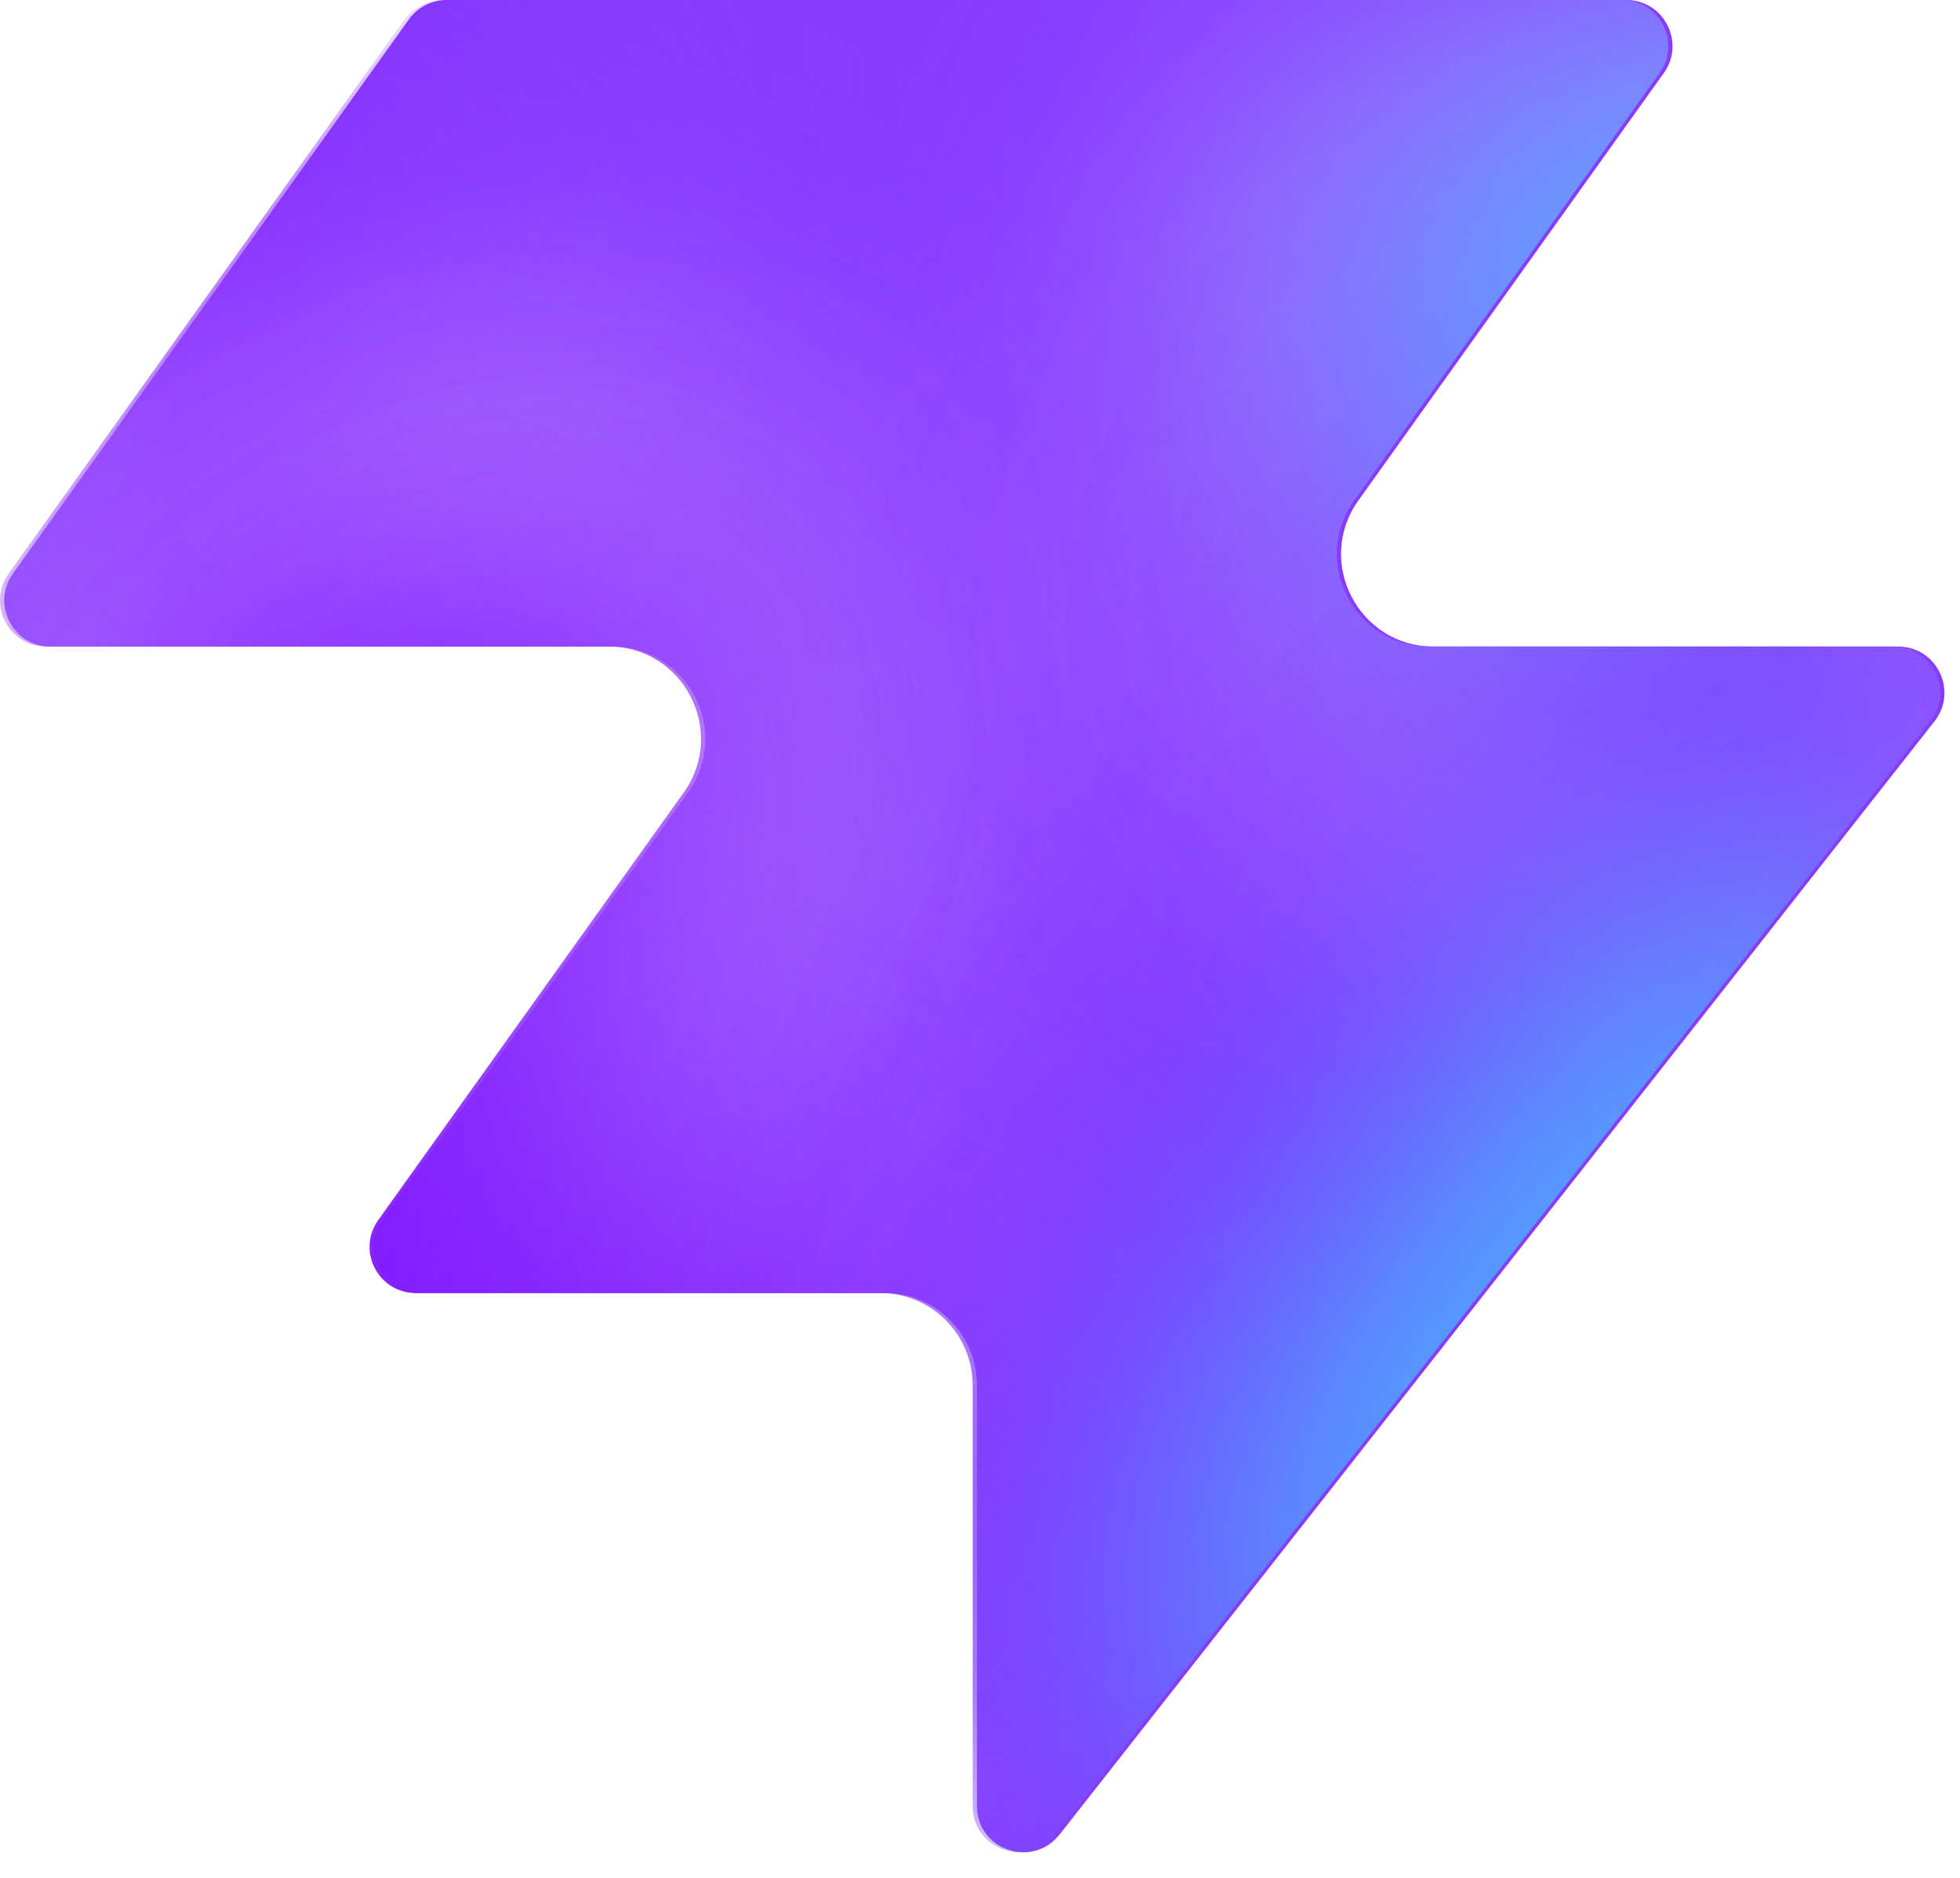
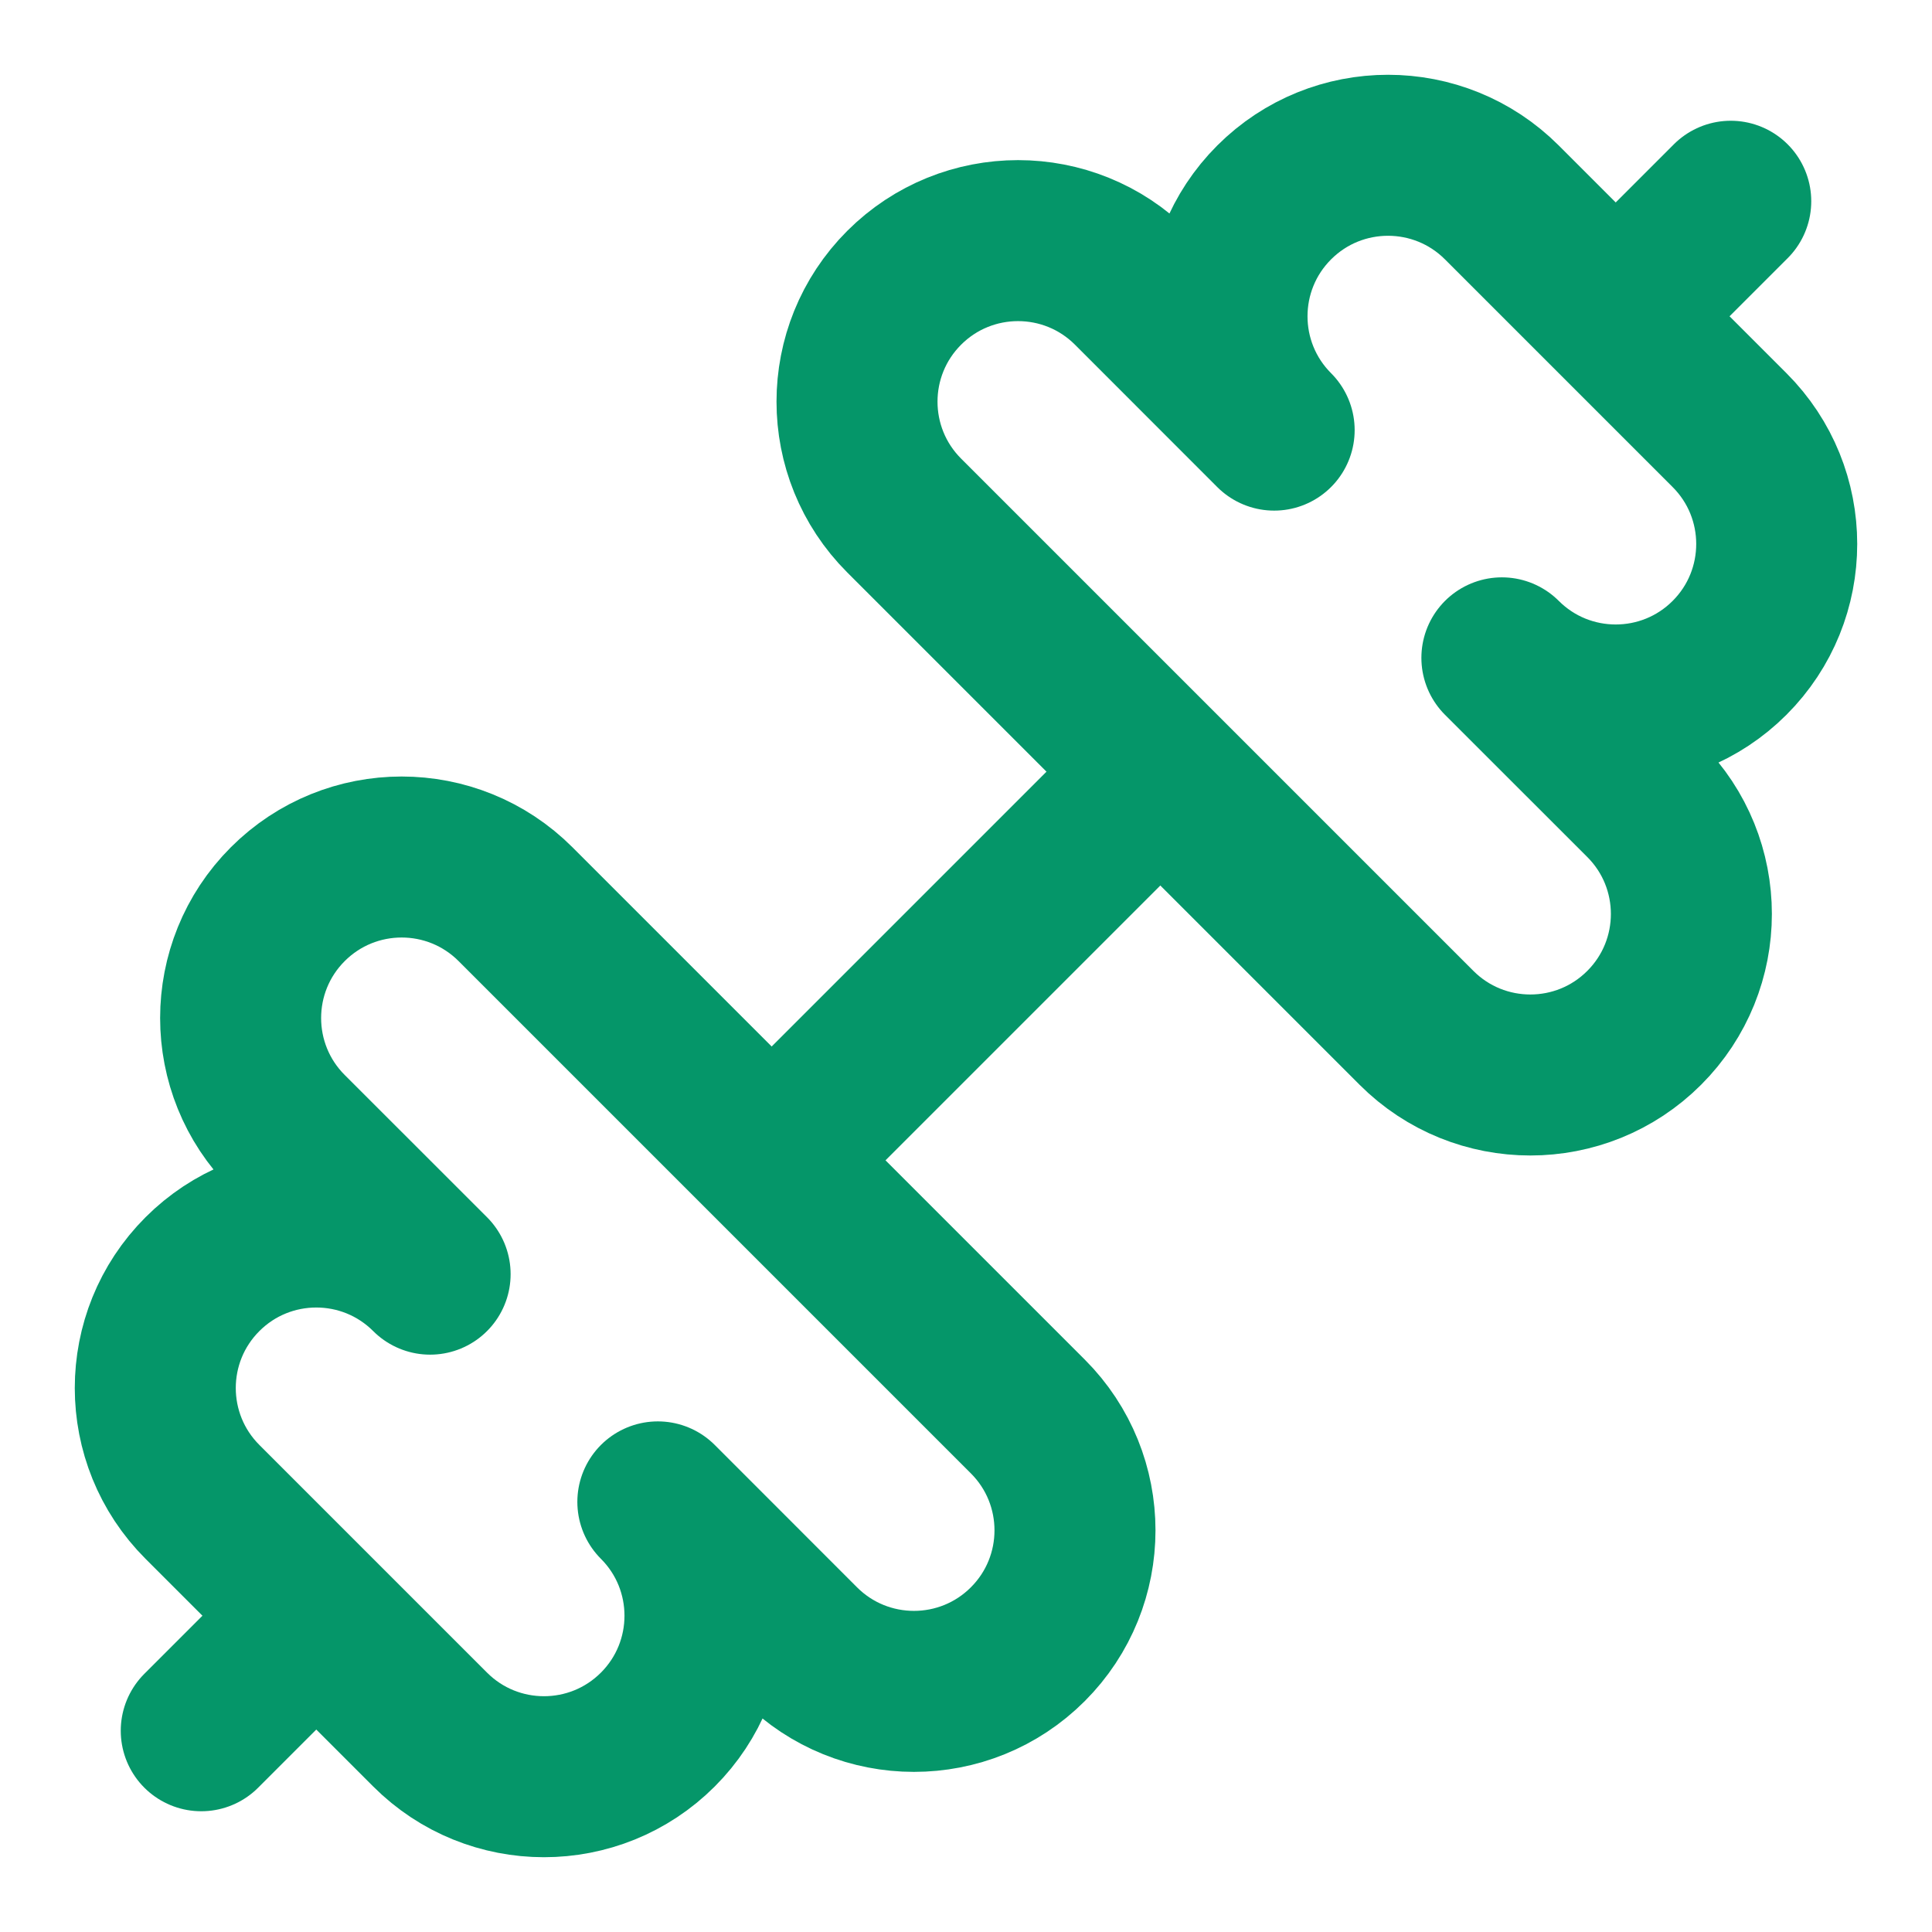
- <svg xmlns="http://www.w3.org/2000/svg" width="48" height="46" fill="none" viewBox="0 0 48 46">
-   <path fill="#863bff" d="M25.946 44.938c-.664.845-2.021.375-2.021-.698V33.937a2.26 2.26 0 0 0-2.262-2.262H10.287c-.92 0-1.456-1.04-.92-1.788l7.48-10.471c1.07-1.497 0-3.578-1.842-3.578H1.237c-.92 0-1.456-1.04-.92-1.788L10.013.474c.214-.297.556-.474.92-.474h28.894c.92 0 1.456 1.04.92 1.788l-7.48 10.471c-1.07 1.498 0 3.579 1.842 3.579h11.377c.943 0 1.473 1.088.89 1.83L25.947 44.94z" style="fill:#863bff;fill:color(display-p3 .525 .23 1);fill-opacity:1" />
-   <mask id="a" width="48" height="46" x="0" y="0" maskUnits="userSpaceOnUse" style="mask-type:alpha">
-     <path fill="#000" d="M25.842 44.938c-.664.844-2.021.375-2.021-.698V33.937a2.26 2.26 0 0 0-2.262-2.262H10.183c-.92 0-1.456-1.04-.92-1.788l7.48-10.471c1.07-1.498 0-3.579-1.842-3.579H1.133c-.92 0-1.456-1.04-.92-1.787L9.91.473c.214-.297.556-.474.92-.474h28.894c.92 0 1.456 1.04.92 1.788l-7.48 10.471c-1.07 1.498 0 3.578 1.842 3.578h11.377c.943 0 1.473 1.088.89 1.832L25.843 44.94z" style="fill:#000;fill-opacity:1" />
-   </mask>
-   <g mask="url(#a)">
-     <g filter="url(#b)">
-       <ellipse cx="5.508" cy="14.704" fill="#ede6ff" rx="5.508" ry="14.704" style="fill:#ede6ff;fill:color(display-p3 .927 .903 1);fill-opacity:1" transform="matrix(.00324 1 1 -.00324 -4.47 31.516)" />
-     </g>
-     <g filter="url(#c)">
-       <ellipse cx="10.399" cy="29.851" fill="#ede6ff" rx="10.399" ry="29.851" style="fill:#ede6ff;fill:color(display-p3 .927 .903 1);fill-opacity:1" transform="matrix(.00324 1 1 -.00324 -39.328 7.883)" />
-     </g>
-     <g filter="url(#d)">
-       <ellipse cx="5.508" cy="30.487" fill="#7e14ff" rx="5.508" ry="30.487" style="fill:#7e14ff;fill:color(display-p3 .492 .077 1);fill-opacity:1" transform="rotate(89.814 -25.913 -14.639)scale(1 -1)" />
-     </g>
-     <g filter="url(#e)">
-       <ellipse cx="5.508" cy="30.599" fill="#7e14ff" rx="5.508" ry="30.599" style="fill:#7e14ff;fill:color(display-p3 .492 .077 1);fill-opacity:1" transform="rotate(89.814 -32.644 -3.334)scale(1 -1)" />
-     </g>
-     <g filter="url(#f)">
-       <ellipse cx="5.508" cy="30.599" fill="#7e14ff" rx="5.508" ry="30.599" style="fill:#7e14ff;fill:color(display-p3 .492 .077 1);fill-opacity:1" transform="matrix(.00324 1 1 -.00324 -34.34 30.47)" />
-     </g>
-     <g filter="url(#g)">
-       <ellipse cx="14.072" cy="22.078" fill="#ede6ff" rx="14.072" ry="22.078" style="fill:#ede6ff;fill:color(display-p3 .927 .903 1);fill-opacity:1" transform="rotate(93.35 24.506 48.493)scale(-1 1)" />
-     </g>
-     <g filter="url(#h)">
-       <ellipse cx="3.47" cy="21.501" fill="#7e14ff" rx="3.47" ry="21.501" style="fill:#7e14ff;fill:color(display-p3 .492 .077 1);fill-opacity:1" transform="rotate(89.009 28.708 47.59)scale(-1 1)" />
-     </g>
-     <g filter="url(#i)">
-       <ellipse cx="3.47" cy="21.501" fill="#7e14ff" rx="3.47" ry="21.501" style="fill:#7e14ff;fill:color(display-p3 .492 .077 1);fill-opacity:1" transform="rotate(89.009 28.708 47.59)scale(-1 1)" />
-     </g>
-     <g filter="url(#j)">
-       <ellipse cx=".387" cy="8.972" fill="#7e14ff" rx="4.407" ry="29.108" style="fill:#7e14ff;fill:color(display-p3 .492 .077 1);fill-opacity:1" transform="rotate(39.51 .387 8.972)" />
-     </g>
-     <g filter="url(#k)">
-       <ellipse cx="47.523" cy="-6.092" fill="#7e14ff" rx="4.407" ry="29.108" style="fill:#7e14ff;fill:color(display-p3 .492 .077 1);fill-opacity:1" transform="rotate(37.892 47.523 -6.092)" />
-     </g>
-     <g filter="url(#l)">
-       <ellipse cx="41.412" cy="6.333" fill="#47bfff" rx="5.971" ry="9.665" style="fill:#47bfff;fill:color(display-p3 .28 .748 1);fill-opacity:1" transform="rotate(37.892 41.412 6.333)" />
-     </g>
-     <g filter="url(#m)">
-       <ellipse cx="-1.879" cy="38.332" fill="#7e14ff" rx="4.407" ry="29.108" style="fill:#7e14ff;fill:color(display-p3 .492 .077 1);fill-opacity:1" transform="rotate(37.892 -1.88 38.332)" />
-     </g>
-     <g filter="url(#n)">
-       <ellipse cx="-1.879" cy="38.332" fill="#7e14ff" rx="4.407" ry="29.108" style="fill:#7e14ff;fill:color(display-p3 .492 .077 1);fill-opacity:1" transform="rotate(37.892 -1.88 38.332)" />
-     </g>
-     <g filter="url(#o)">
-       <ellipse cx="35.651" cy="29.907" fill="#7e14ff" rx="4.407" ry="29.108" style="fill:#7e14ff;fill:color(display-p3 .492 .077 1);fill-opacity:1" transform="rotate(37.892 35.651 29.907)" />
-     </g>
-     <g filter="url(#p)">
-       <ellipse cx="38.418" cy="32.4" fill="#47bfff" rx="5.971" ry="15.297" style="fill:#47bfff;fill:color(display-p3 .28 .748 1);fill-opacity:1" transform="rotate(37.892 38.418 32.4)" />
-     </g>
+ <svg xmlns="http://www.w3.org/2000/svg" width="48" height="48" viewBox="0 0 24 24" fill="none" stroke="#059669" stroke-width="2" stroke-linecap="round" stroke-linejoin="round" class="lucide lucide-dumbbell">
+   <g transform="rotate(90 12 12)">
+     <path d="M14.4 14.4 9.6 9.6" />
+     <path d="M18.657 21.485a2 2 0 1 1-2.829-2.828l-1.767 1.768a2 2 0 1 1-2.829-2.829l6.364-6.364a2 2 0 1 1 2.829 2.829l-1.768 1.767a2 2 0 1 1 2.828 2.829z" />
+     <path d="m21.5 21.5-1.4-1.4" />
+     <path d="M3.9 3.9 2.5 2.5" />
+     <path d="M6.404 12.768a2 2 0 1 1-2.829-2.829l1.768-1.767a2 2 0 1 1-2.828-2.829l2.828-2.828a2 2 0 1 1 2.829 2.828l1.767-1.768a2 2 0 1 1 2.829 2.829z" />
  </g>
-   <defs>
-     <filter id="b" width="60.045" height="41.654" x="-19.77" y="16.149" color-interpolation-filters="sRGB" filterUnits="userSpaceOnUse">
-       <feFlood flood-opacity="0" result="BackgroundImageFix" />
-       <feBlend in="SourceGraphic" in2="BackgroundImageFix" result="shape" />
-       <feGaussianBlur result="effect1_foregroundBlur_2002_17158" stdDeviation="7.659" />
-     </filter>
-     <filter id="c" width="90.34" height="51.437" x="-54.613" y="-7.533" color-interpolation-filters="sRGB" filterUnits="userSpaceOnUse">
-       <feFlood flood-opacity="0" result="BackgroundImageFix" />
-       <feBlend in="SourceGraphic" in2="BackgroundImageFix" result="shape" />
-       <feGaussianBlur result="effect1_foregroundBlur_2002_17158" stdDeviation="7.659" />
-     </filter>
-     <filter id="d" width="79.355" height="29.4" x="-49.64" y="2.03" color-interpolation-filters="sRGB" filterUnits="userSpaceOnUse">
-       <feFlood flood-opacity="0" result="BackgroundImageFix" />
-       <feBlend in="SourceGraphic" in2="BackgroundImageFix" result="shape" />
-       <feGaussianBlur result="effect1_foregroundBlur_2002_17158" stdDeviation="4.596" />
-     </filter>
-     <filter id="e" width="79.579" height="29.4" x="-45.045" y="20.029" color-interpolation-filters="sRGB" filterUnits="userSpaceOnUse">
-       <feFlood flood-opacity="0" result="BackgroundImageFix" />
-       <feBlend in="SourceGraphic" in2="BackgroundImageFix" result="shape" />
-       <feGaussianBlur result="effect1_foregroundBlur_2002_17158" stdDeviation="4.596" />
-     </filter>
-     <filter id="f" width="79.579" height="29.4" x="-43.513" y="21.178" color-interpolation-filters="sRGB" filterUnits="userSpaceOnUse">
-       <feFlood flood-opacity="0" result="BackgroundImageFix" />
-       <feBlend in="SourceGraphic" in2="BackgroundImageFix" result="shape" />
-       <feGaussianBlur result="effect1_foregroundBlur_2002_17158" stdDeviation="4.596" />
-     </filter>
-     <filter id="g" width="74.749" height="58.852" x="15.756" y="-17.901" color-interpolation-filters="sRGB" filterUnits="userSpaceOnUse">
-       <feFlood flood-opacity="0" result="BackgroundImageFix" />
-       <feBlend in="SourceGraphic" in2="BackgroundImageFix" result="shape" />
-       <feGaussianBlur result="effect1_foregroundBlur_2002_17158" stdDeviation="7.659" />
-     </filter>
-     <filter id="h" width="61.377" height="25.362" x="23.548" y="2.284" color-interpolation-filters="sRGB" filterUnits="userSpaceOnUse">
-       <feFlood flood-opacity="0" result="BackgroundImageFix" />
-       <feBlend in="SourceGraphic" in2="BackgroundImageFix" result="shape" />
-       <feGaussianBlur result="effect1_foregroundBlur_2002_17158" stdDeviation="4.596" />
-     </filter>
-     <filter id="i" width="61.377" height="25.362" x="23.548" y="2.284" color-interpolation-filters="sRGB" filterUnits="userSpaceOnUse">
-       <feFlood flood-opacity="0" result="BackgroundImageFix" />
-       <feBlend in="SourceGraphic" in2="BackgroundImageFix" result="shape" />
-       <feGaussianBlur result="effect1_foregroundBlur_2002_17158" stdDeviation="4.596" />
-     </filter>
-     <filter id="j" width="56.045" height="63.649" x="-27.636" y="-22.853" color-interpolation-filters="sRGB" filterUnits="userSpaceOnUse">
-       <feFlood flood-opacity="0" result="BackgroundImageFix" />
-       <feBlend in="SourceGraphic" in2="BackgroundImageFix" result="shape" />
-       <feGaussianBlur result="effect1_foregroundBlur_2002_17158" stdDeviation="4.596" />
-     </filter>
-     <filter id="k" width="54.814" height="64.646" x="20.116" y="-38.415" color-interpolation-filters="sRGB" filterUnits="userSpaceOnUse">
-       <feFlood flood-opacity="0" result="BackgroundImageFix" />
-       <feBlend in="SourceGraphic" in2="BackgroundImageFix" result="shape" />
-       <feGaussianBlur result="effect1_foregroundBlur_2002_17158" stdDeviation="4.596" />
-     </filter>
-     <filter id="l" width="33.541" height="35.313" x="24.641" y="-11.323" color-interpolation-filters="sRGB" filterUnits="userSpaceOnUse">
-       <feFlood flood-opacity="0" result="BackgroundImageFix" />
-       <feBlend in="SourceGraphic" in2="BackgroundImageFix" result="shape" />
-       <feGaussianBlur result="effect1_foregroundBlur_2002_17158" stdDeviation="4.596" />
-     </filter>
-     <filter id="m" width="54.814" height="64.646" x="-29.286" y="6.009" color-interpolation-filters="sRGB" filterUnits="userSpaceOnUse">
-       <feFlood flood-opacity="0" result="BackgroundImageFix" />
-       <feBlend in="SourceGraphic" in2="BackgroundImageFix" result="shape" />
-       <feGaussianBlur result="effect1_foregroundBlur_2002_17158" stdDeviation="4.596" />
-     </filter>
-     <filter id="n" width="54.814" height="64.646" x="-29.286" y="6.009" color-interpolation-filters="sRGB" filterUnits="userSpaceOnUse">
-       <feFlood flood-opacity="0" result="BackgroundImageFix" />
-       <feBlend in="SourceGraphic" in2="BackgroundImageFix" result="shape" />
-       <feGaussianBlur result="effect1_foregroundBlur_2002_17158" stdDeviation="4.596" />
-     </filter>
-     <filter id="o" width="54.814" height="64.646" x="8.244" y="-2.416" color-interpolation-filters="sRGB" filterUnits="userSpaceOnUse">
-       <feFlood flood-opacity="0" result="BackgroundImageFix" />
-       <feBlend in="SourceGraphic" in2="BackgroundImageFix" result="shape" />
-       <feGaussianBlur result="effect1_foregroundBlur_2002_17158" stdDeviation="4.596" />
-     </filter>
-     <filter id="p" width="39.409" height="43.623" x="18.713" y="10.588" color-interpolation-filters="sRGB" filterUnits="userSpaceOnUse">
-       <feFlood flood-opacity="0" result="BackgroundImageFix" />
-       <feBlend in="SourceGraphic" in2="BackgroundImageFix" result="shape" />
-       <feGaussianBlur result="effect1_foregroundBlur_2002_17158" stdDeviation="4.596" />
-     </filter>
-   </defs>
</svg>
